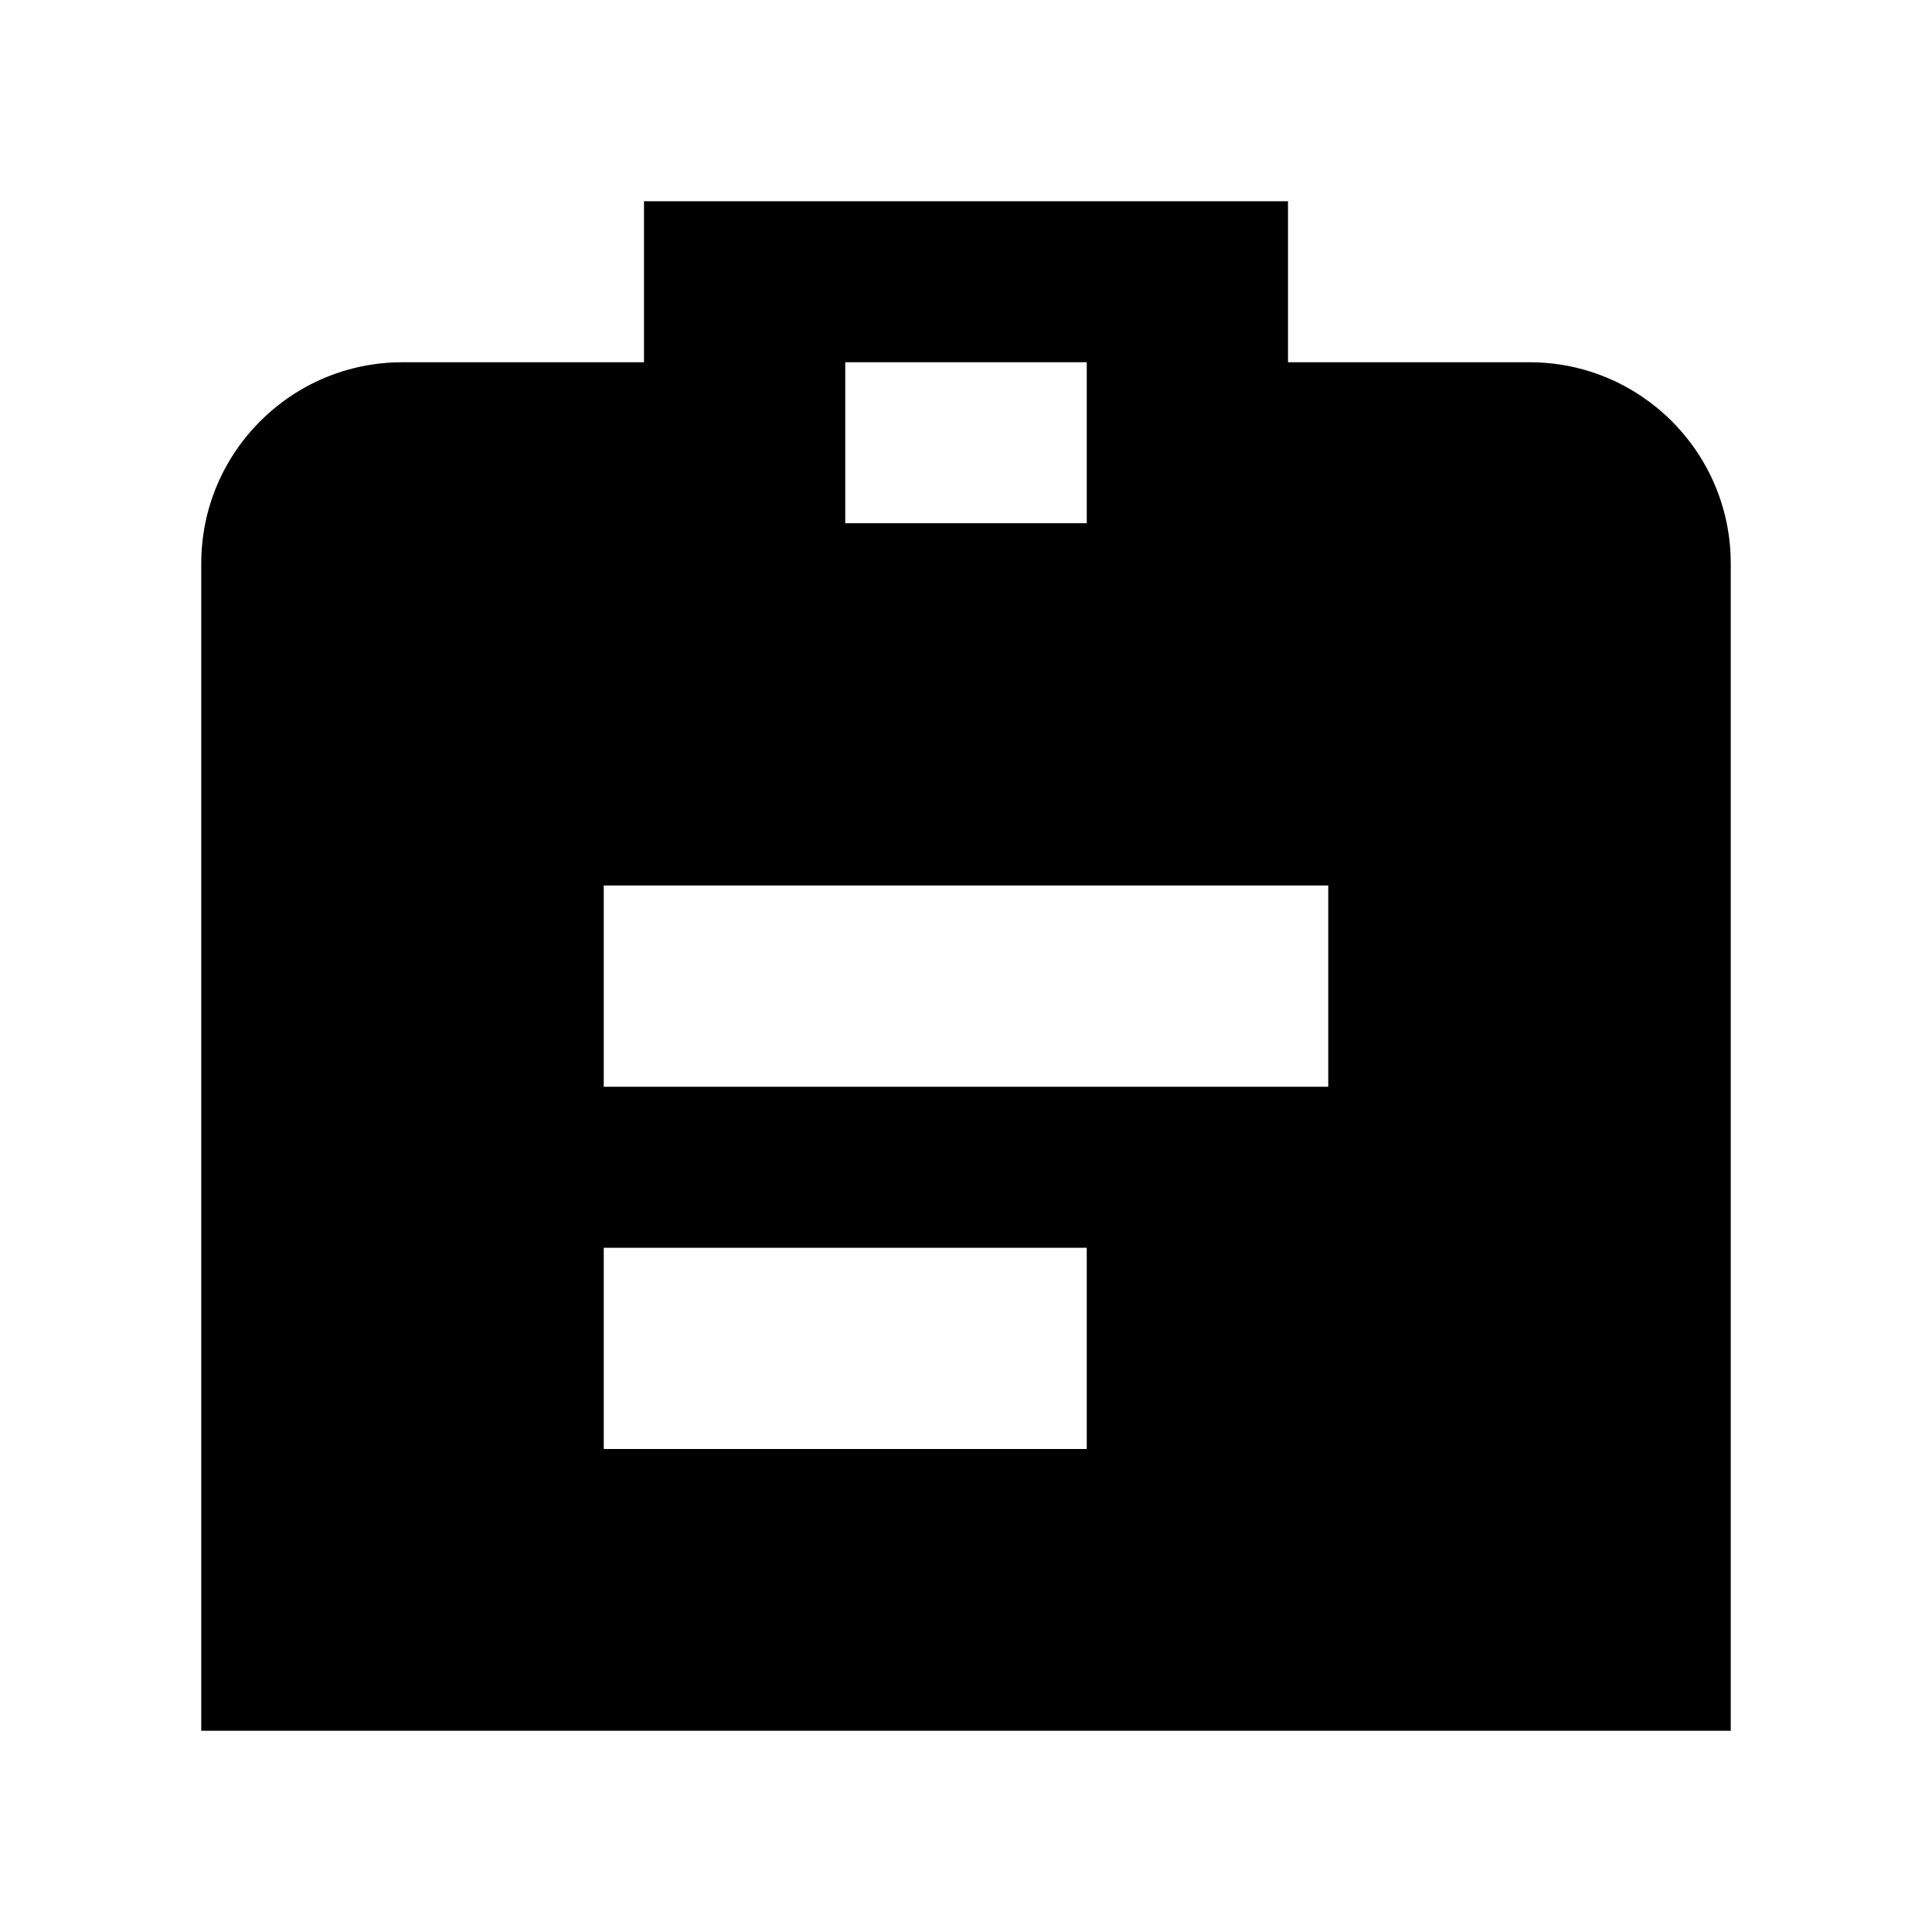
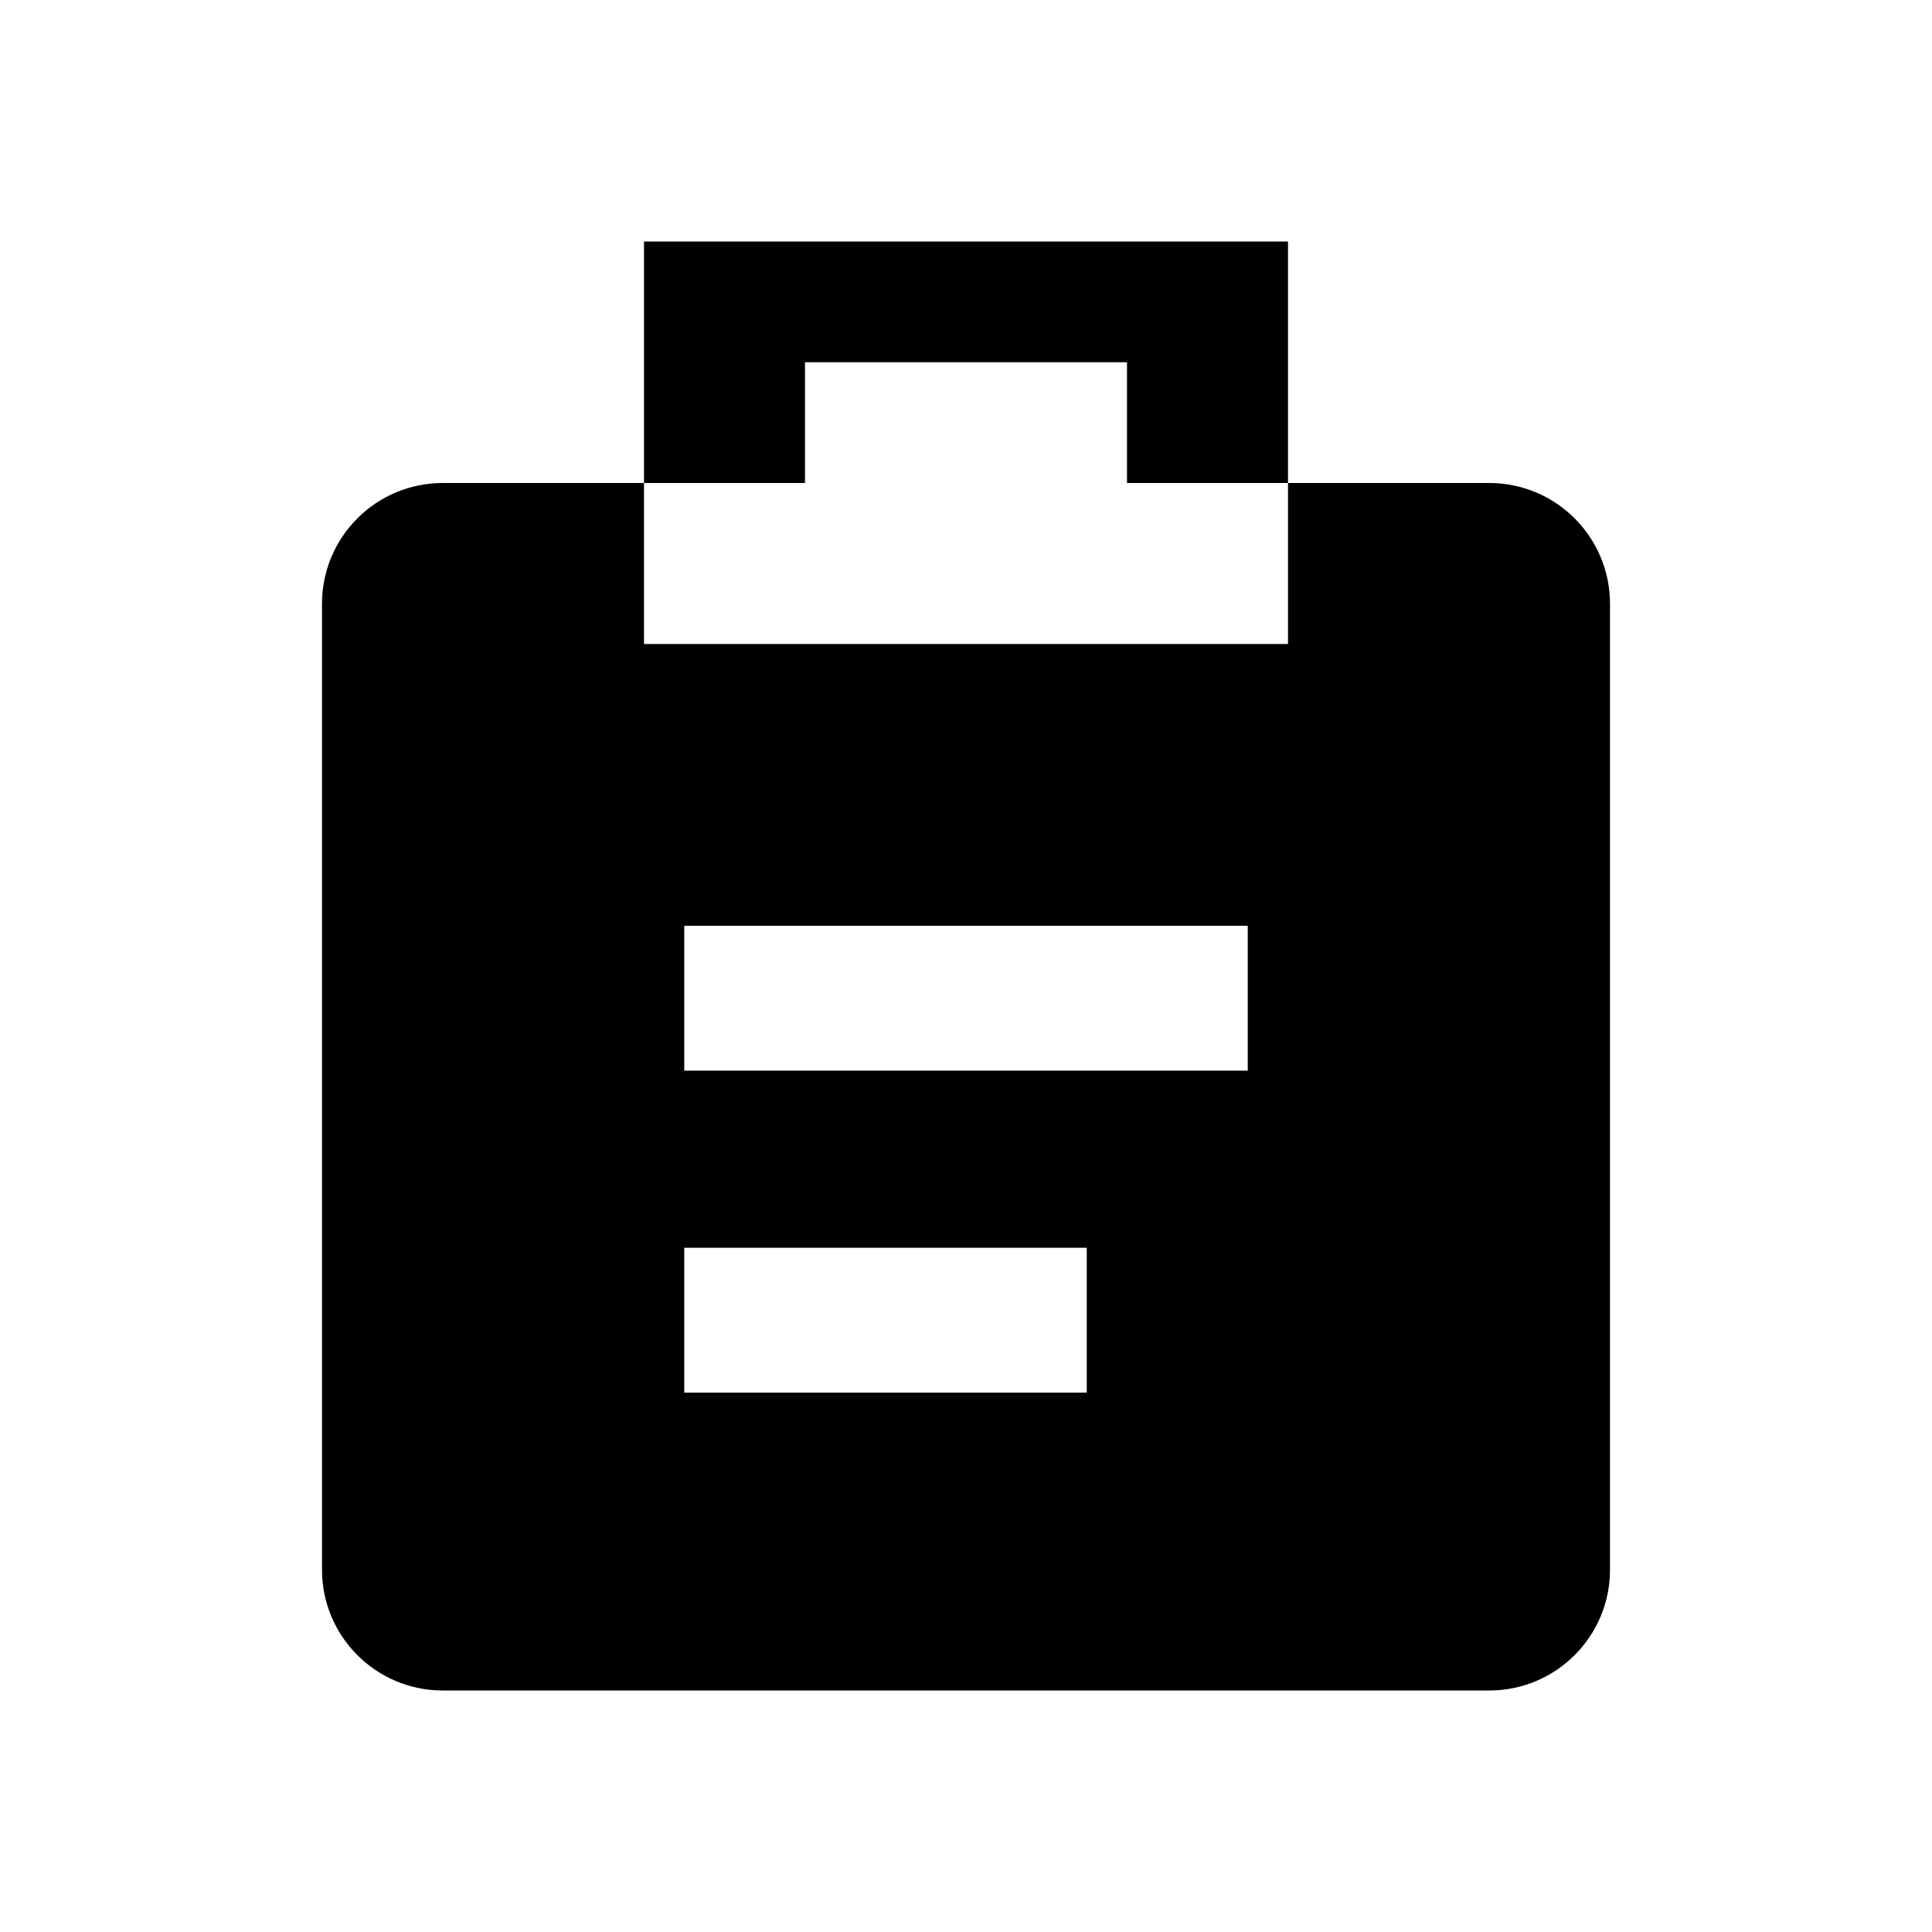
<svg xmlns="http://www.w3.org/2000/svg" width="24" height="24" viewBox="0 0 24 24" fill="currentColor" stroke="none" stroke-width="2.24" stroke-linecap="round" stroke-linejoin="round" fill-rule="evenodd" clip-rule="evenodd" aria-hidden="true">
-   <path d="M8 2.5h8v2H19a2.5 2.5 0 0 1 2.5 2.5v14.5h-19V7A2.5 2.5 0 0 1 5 4.5h3zm2.5 2v2h3v-2zM7.5 11h9v2.5h-9zM7.5 15.5h6v2.5h-6z" />
+   <path d="M5.5 6h13A1.5 1.5 0 0 1 20 7.5v12A1.5 1.5 0 0 1 18.5 21h-13A1.5 1.5 0 0 1 4 19.5v-12A1.5 1.5 0 0 1 5.5 6zM8.5 11.5h7v1.8h-7zM8.5 15.5h5v1.8h-5z M8 3h8v5H8zM10 4.5h4V6h-4z" />
</svg>
